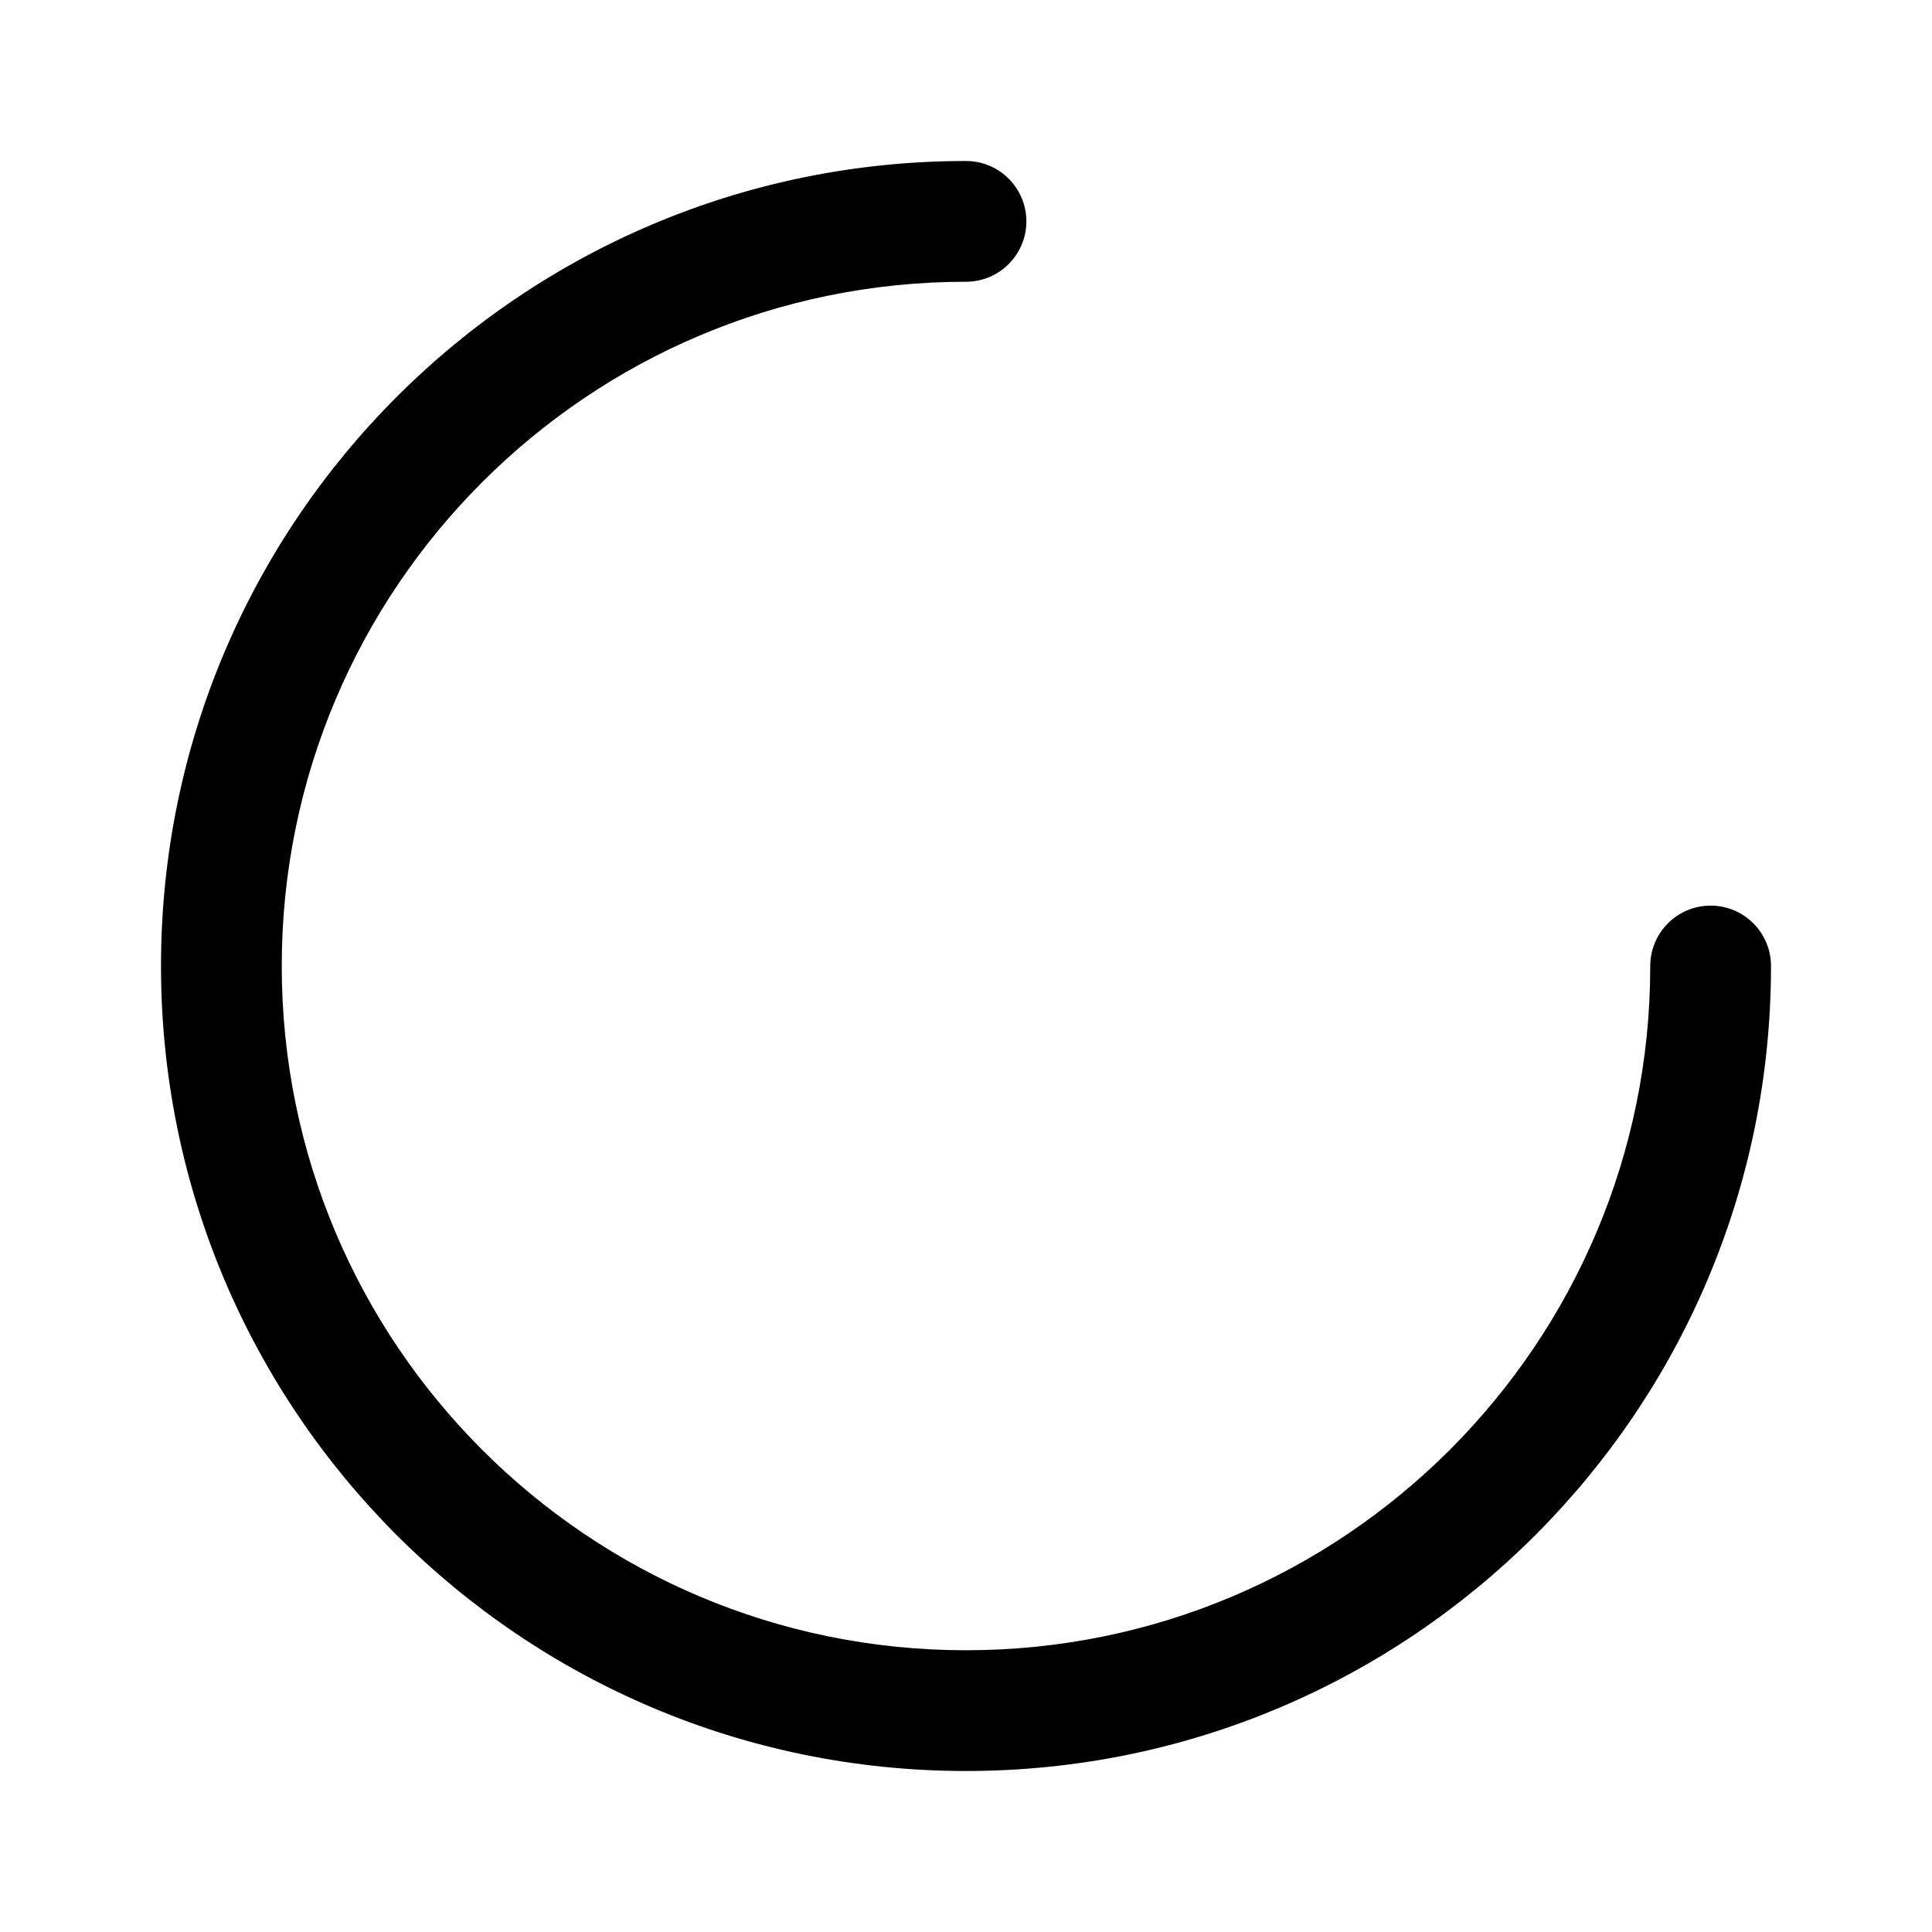
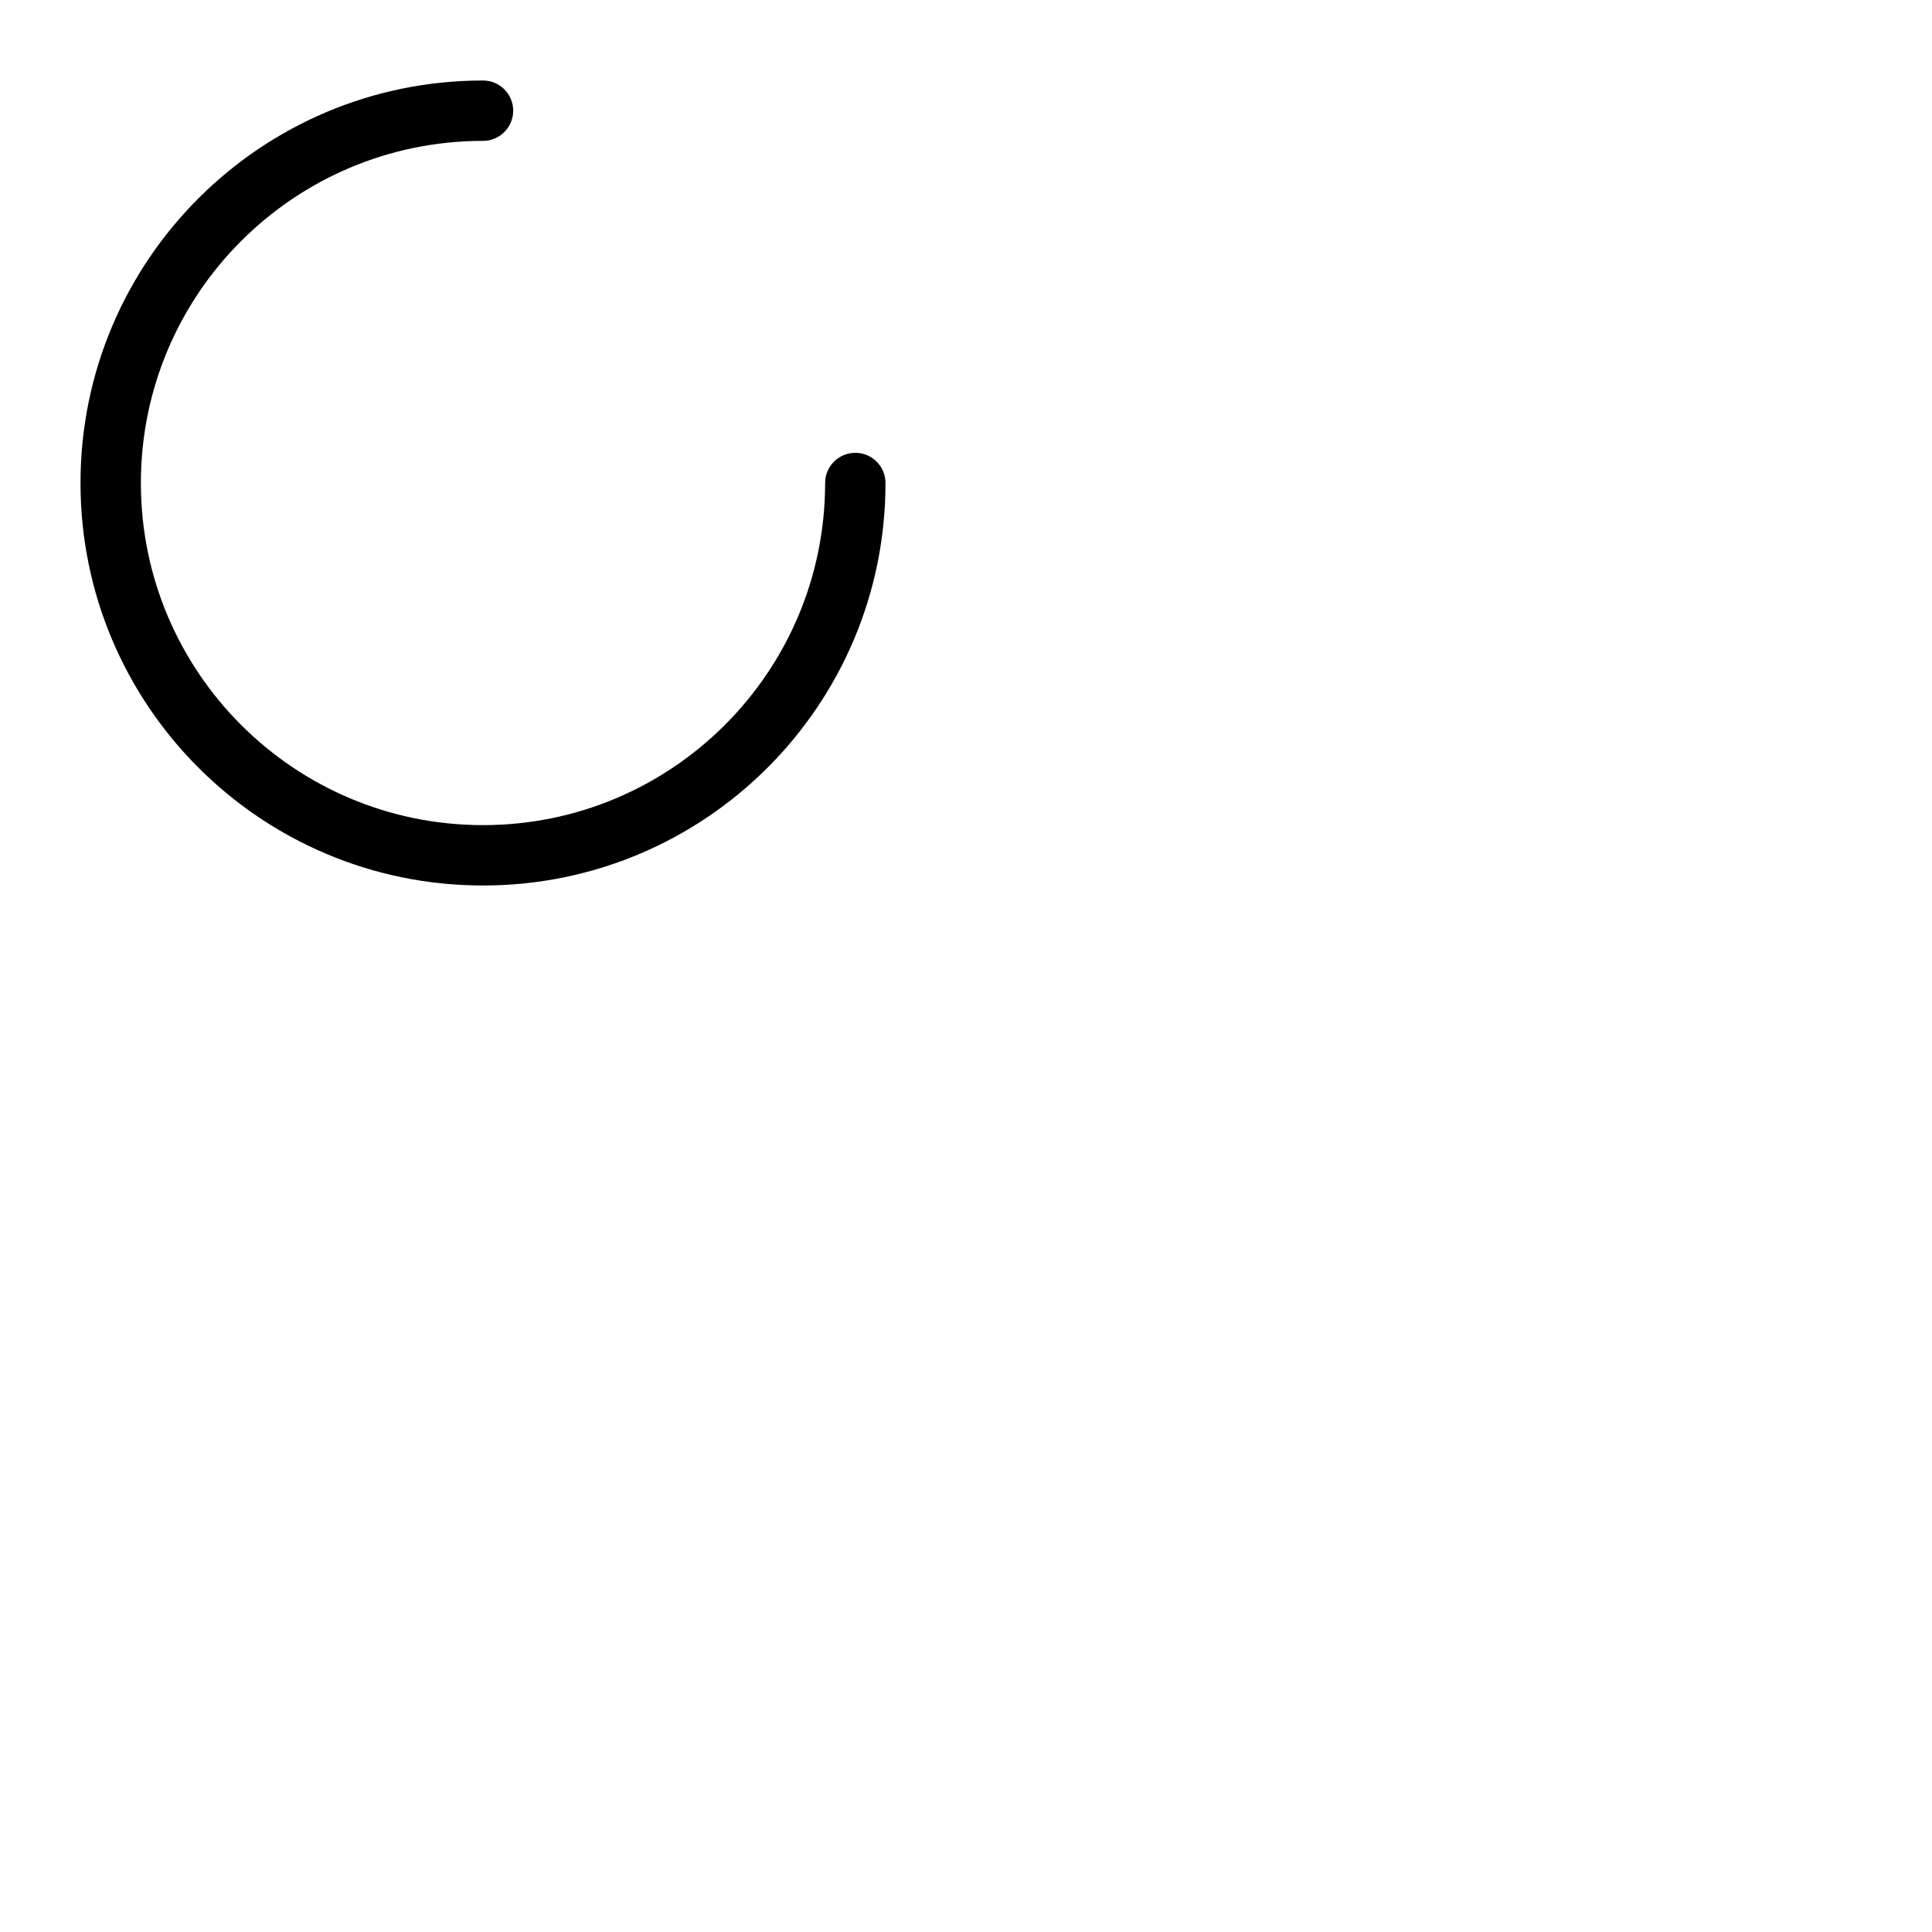
- <svg xmlns="http://www.w3.org/2000/svg" width="80" height="80" viewBox="0 0 24 24" fill="currentColor" transform="rotate(0 0 0)">
-   <path d="M12 3.5C7.306 3.5 3.5 7.306 3.5 12C3.5 16.694 7.306 20.5 12 20.5C16.694 20.5 20.5 16.694 20.5 12C20.5 11.586 20.836 11.25 21.25 11.25C21.664 11.25 22 11.586 22 12C22 17.523 17.523 22 12 22C6.477 22 2 17.523 2 12C2 6.477 6.477 2 12 2C12.414 2 12.75 2.336 12.75 2.75C12.75 3.164 12.414 3.5 12 3.5Z" fill="currentColor" />
+ <svg xmlns="http://www.w3.org/2000/svg" width="80" height="80" viewBox="0 0 24 24" fill="currentColor">
+   <g transform="scale(0.5)" transform-origin="center">
+     <path d="M12 3.5C7.306 3.5 3.5 7.306 3.5 12C3.5 16.694 7.306 20.5 12 20.5C16.694 20.5 20.5 16.694 20.5 12C20.5 11.586 20.836 11.25 21.25 11.25C21.664 11.25 22 11.586 22 12C22 17.523 17.523 22 12 22C6.477 22 2 17.523 2 12C2 6.477 6.477 2 12 2C12.414 2 12.75 2.336 12.75 2.75C12.75 3.164 12.414 3.5 12 3.5Z" fill="currentColor" />
+   </g>
</svg>
